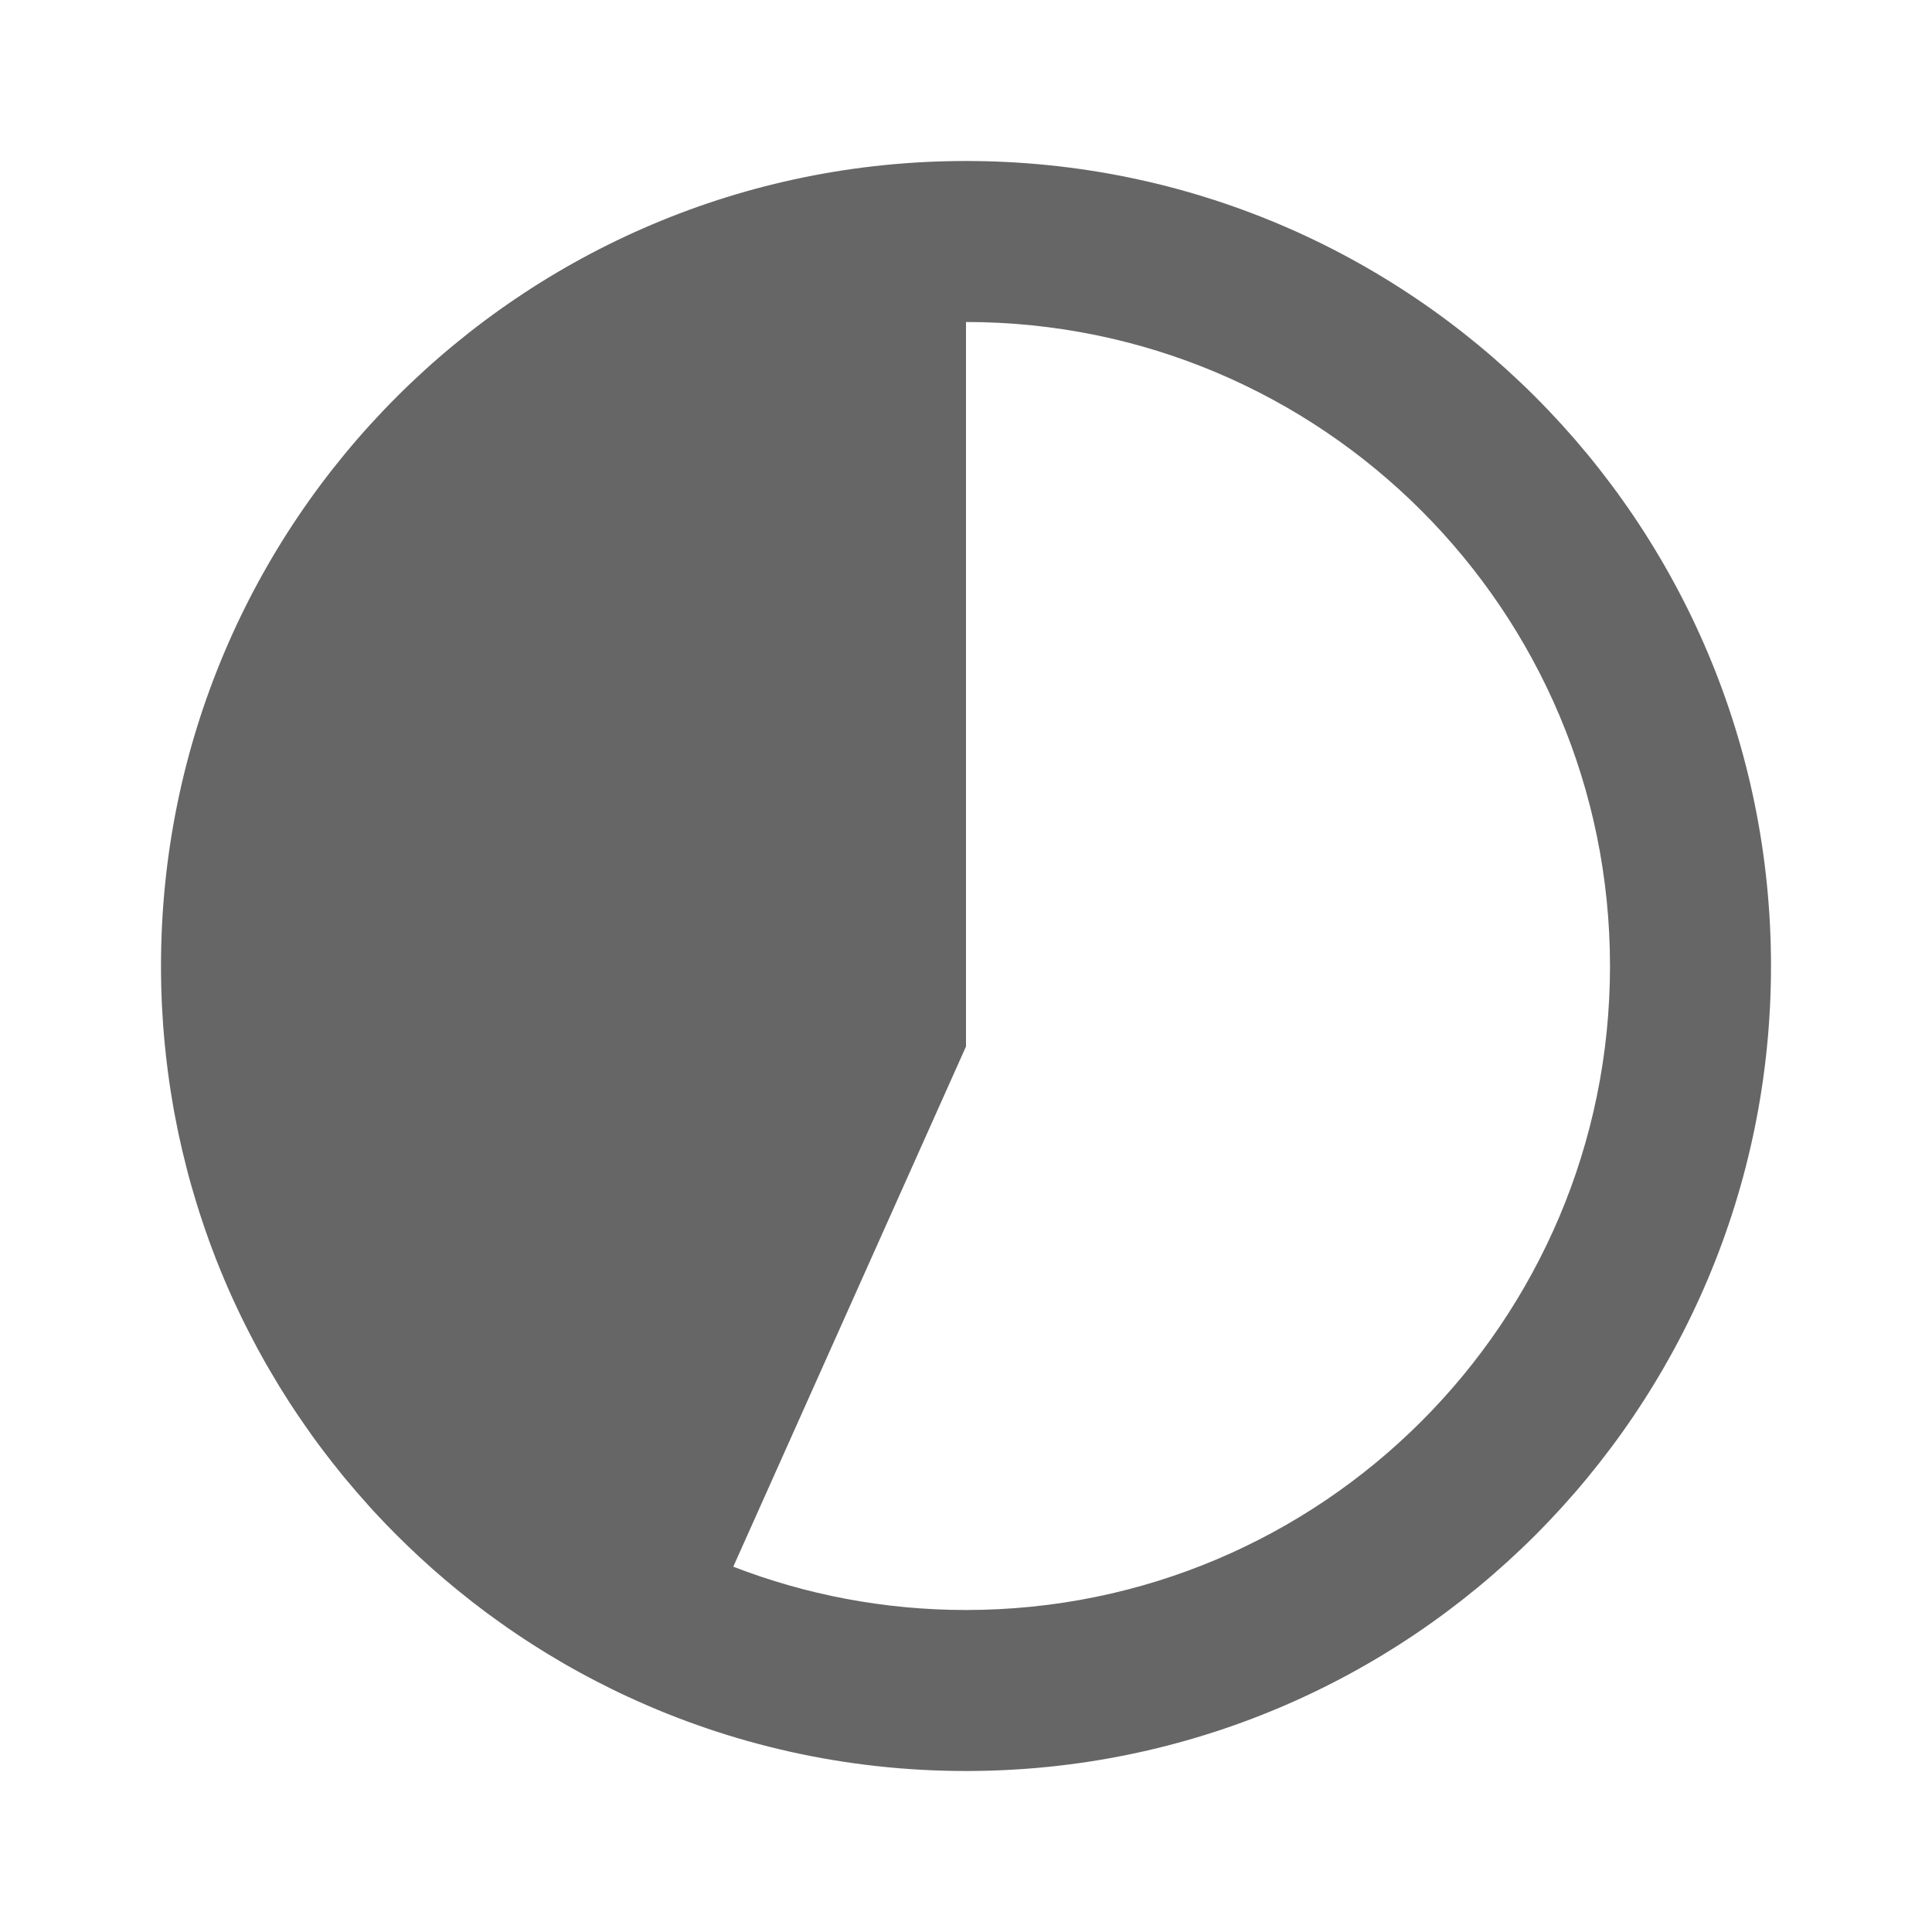
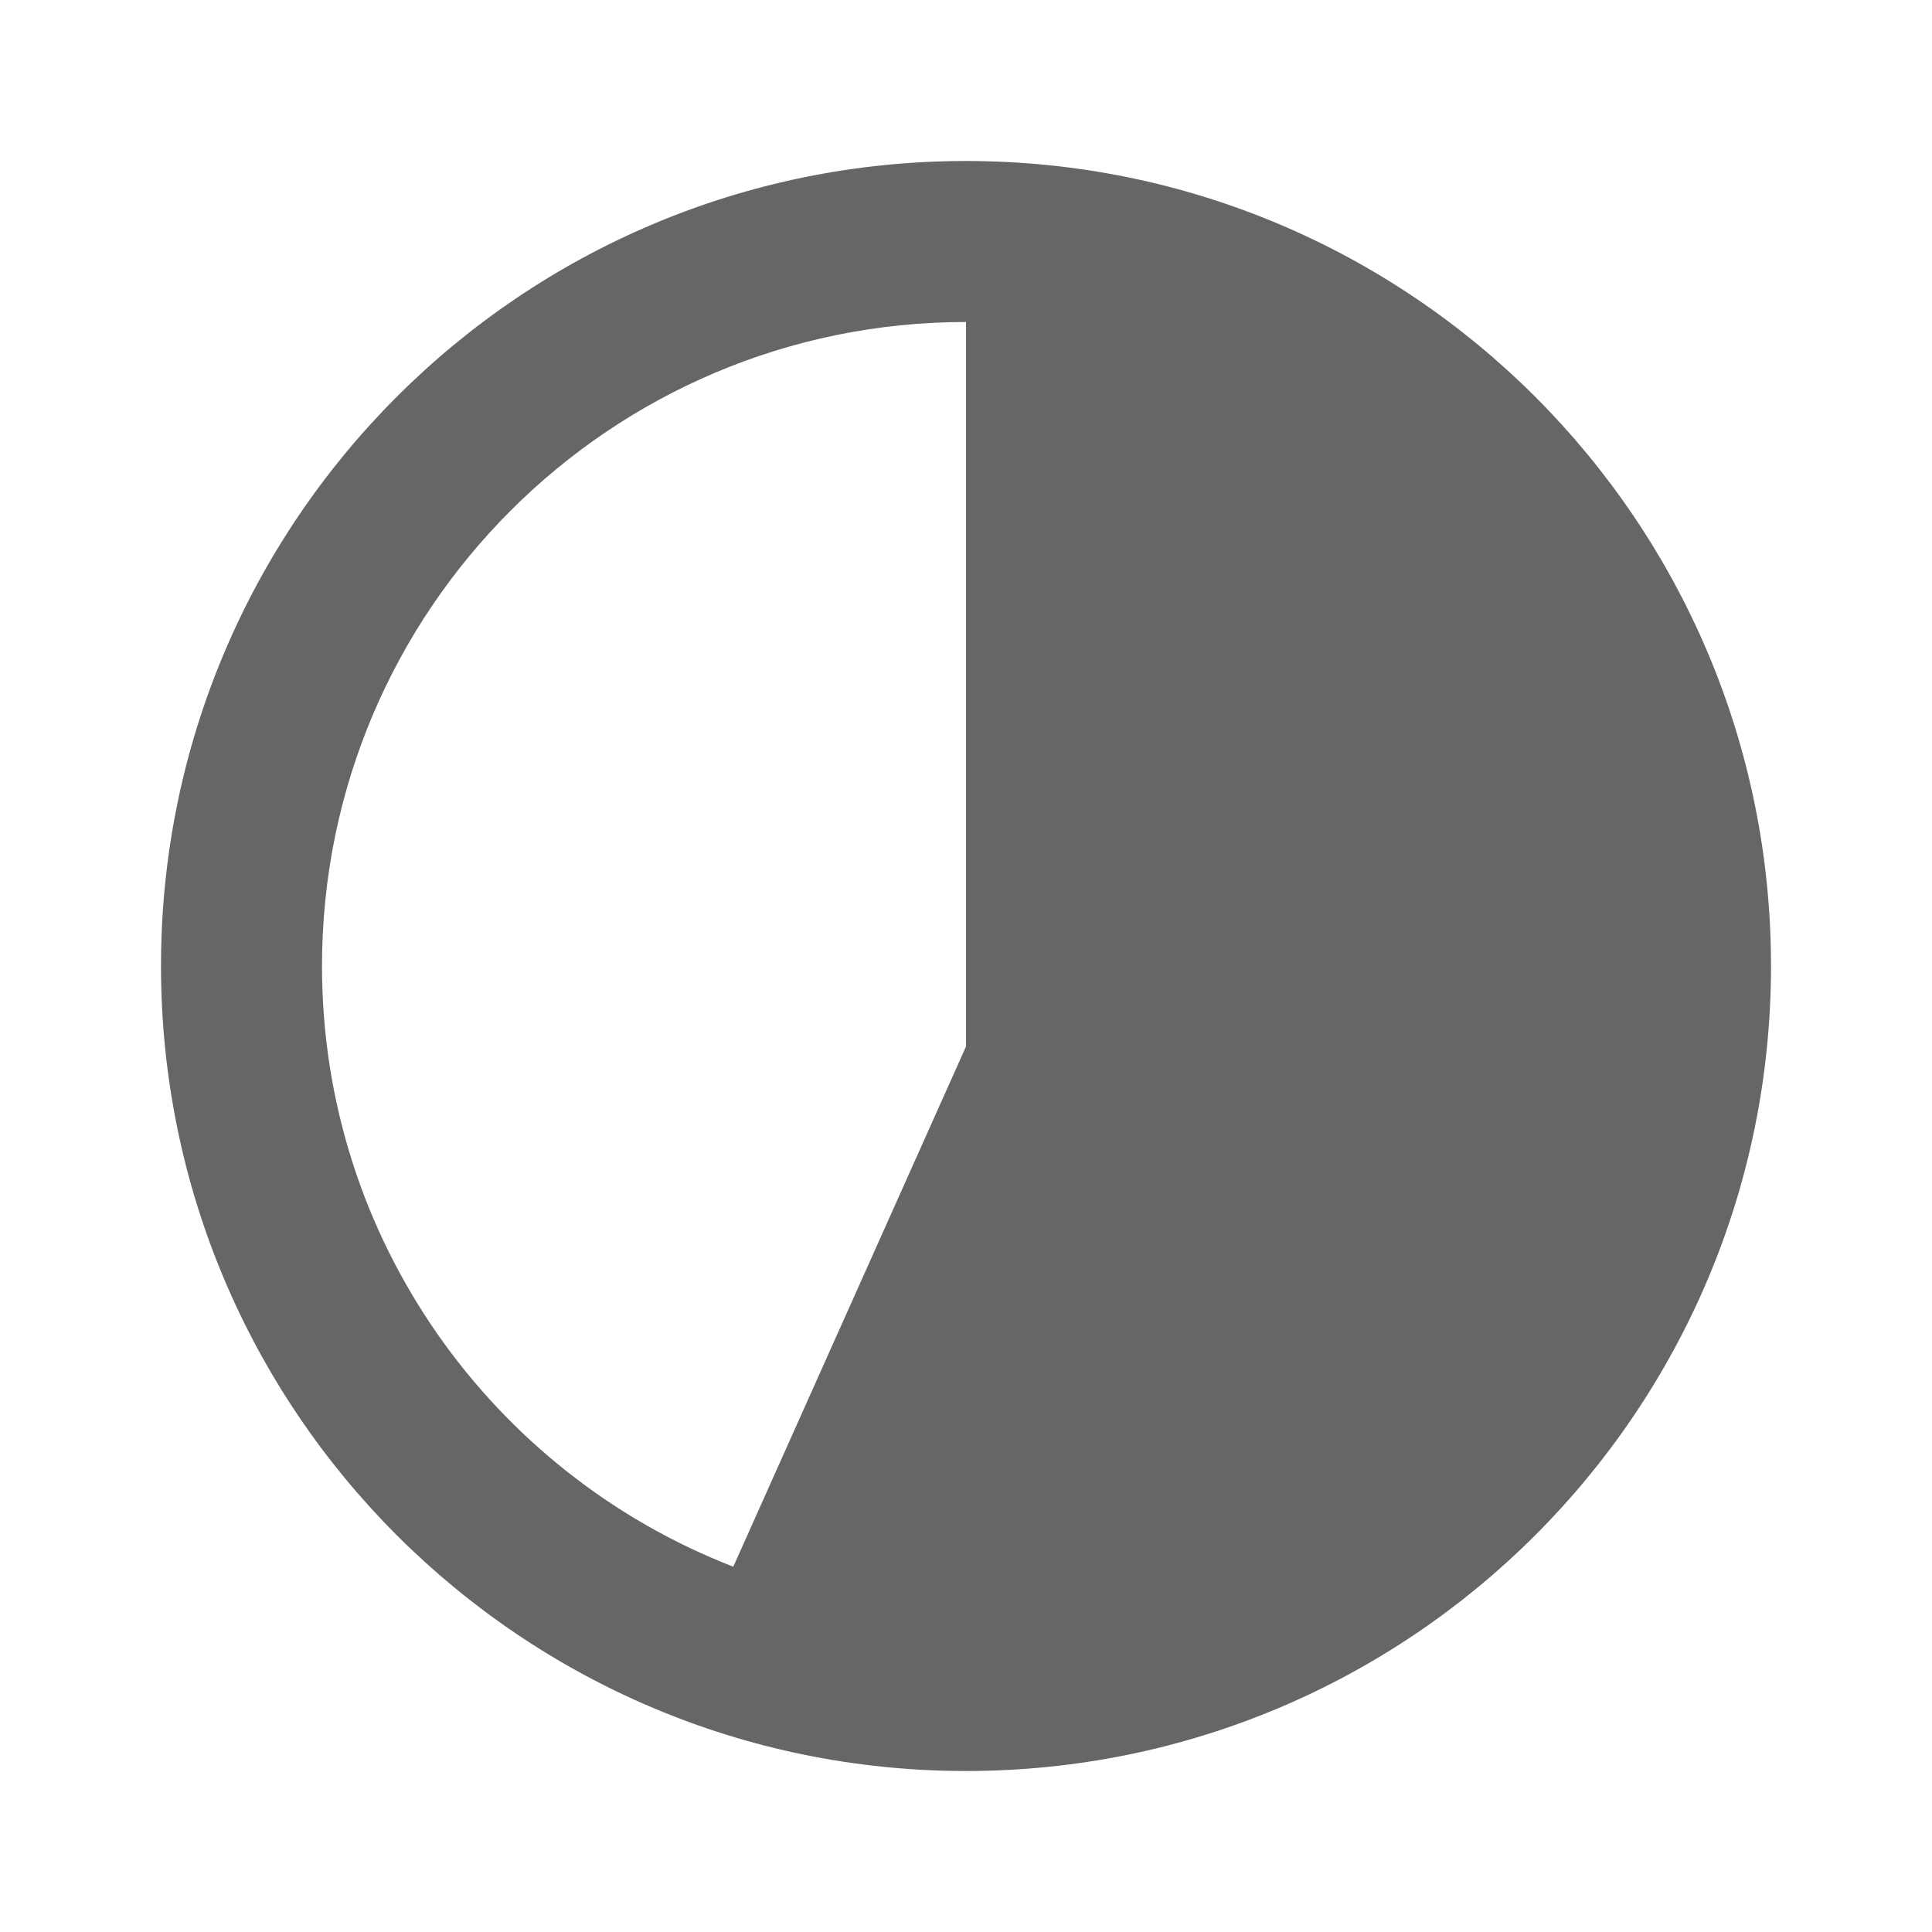
<svg xmlns="http://www.w3.org/2000/svg" width="24" height="24" viewBox="0 0 24 24">
-   <path d="M2.509,15.157 L2.477,15.06 C2.462,15.015 2.448,14.97 2.435,14.925 C2.393,14.789 2.354,14.652 2.319,14.514 C2.282,14.372 2.249,14.23 2.218,14.087 C2.212,14.06 2.207,14.034 2.202,14.008 C2.189,13.944 2.176,13.88 2.164,13.815 C2.159,13.784 2.153,13.753 2.148,13.722 C2.138,13.664 2.128,13.605 2.119,13.546 C2.113,13.508 2.107,13.471 2.102,13.433 C2.094,13.379 2.087,13.324 2.08,13.269 C2.075,13.23 2.07,13.192 2.066,13.153 C2.059,13.093 2.053,13.033 2.047,12.973 C2.043,12.937 2.04,12.9 2.037,12.864 C2.033,12.819 2.029,12.774 2.026,12.729 C2.021,12.652 2.016,12.574 2.012,12.497 C2.004,12.332 2,12.167 2,12 C2,6.477 6.477,2 12,2 C17.523,2 22,6.477 22,12 C22,17.523 17.523,22 12,22 C10.5,22 9.078,21.67 7.801,21.078 C7.67,21.018 7.541,20.954 7.413,20.888 C7.373,20.868 7.333,20.847 7.293,20.825 C7.263,20.809 7.232,20.793 7.202,20.776 C7.154,20.75 7.107,20.723 7.06,20.697 C7.033,20.681 7.005,20.665 6.977,20.649 C6.917,20.614 6.858,20.579 6.799,20.543 C6.787,20.535 6.775,20.528 6.762,20.52 C6.616,20.43 6.473,20.337 6.332,20.24 C6.319,20.231 6.306,20.222 6.293,20.213 C6.245,20.179 6.197,20.145 6.15,20.111 C6.113,20.085 6.077,20.058 6.04,20.031 C5.985,19.99 5.931,19.949 5.877,19.907 C5.866,19.898 5.854,19.889 5.843,19.88 C5.414,19.545 5.014,19.175 4.645,18.776 C4.629,18.758 4.613,18.74 4.596,18.722 C4.485,18.599 4.376,18.473 4.27,18.345 C4.255,18.326 4.24,18.308 4.225,18.289 C4.189,18.244 4.153,18.2 4.118,18.155 C4.091,18.121 4.065,18.086 4.039,18.052 C4.012,18.017 3.985,17.981 3.958,17.945 C3.934,17.912 3.91,17.88 3.886,17.847 C3.856,17.805 3.826,17.763 3.797,17.72 C3.763,17.672 3.73,17.624 3.697,17.575 C3.678,17.547 3.659,17.518 3.64,17.489 C3.624,17.465 3.608,17.44 3.592,17.416 C3.51,17.289 3.431,17.16 3.355,17.029 C3.333,16.992 3.311,16.954 3.29,16.917 C3.227,16.805 3.166,16.693 3.108,16.579 C2.95,16.274 2.808,15.96 2.682,15.638 C2.658,15.575 2.634,15.511 2.61,15.448 C2.589,15.391 2.569,15.333 2.549,15.276 C2.541,15.254 2.534,15.233 2.527,15.211 L2.509,15.157 L2.509,15.157 Z M12,4 L12,13 L9.109,19.462 C10.006,19.809 10.981,20 12,20 C16.418,20 20,16.418 20,12 C20,7.582 16.418,4 12,4 Z" fill="#666" />
+   <path d="M12,2 C17.523,2 22,6.477 22,12 C22,17.523 17.523,22 12,22 C6.477,22 2,17.523 2,12 C2,6.477 6.477,2 12,2 Z M12,4 C7.582,4 4,7.582 4,12 C4,15.399 6.12,18.303 9.109,19.462 L12,13 L12,4 Z" fill="#666" />
</svg>
